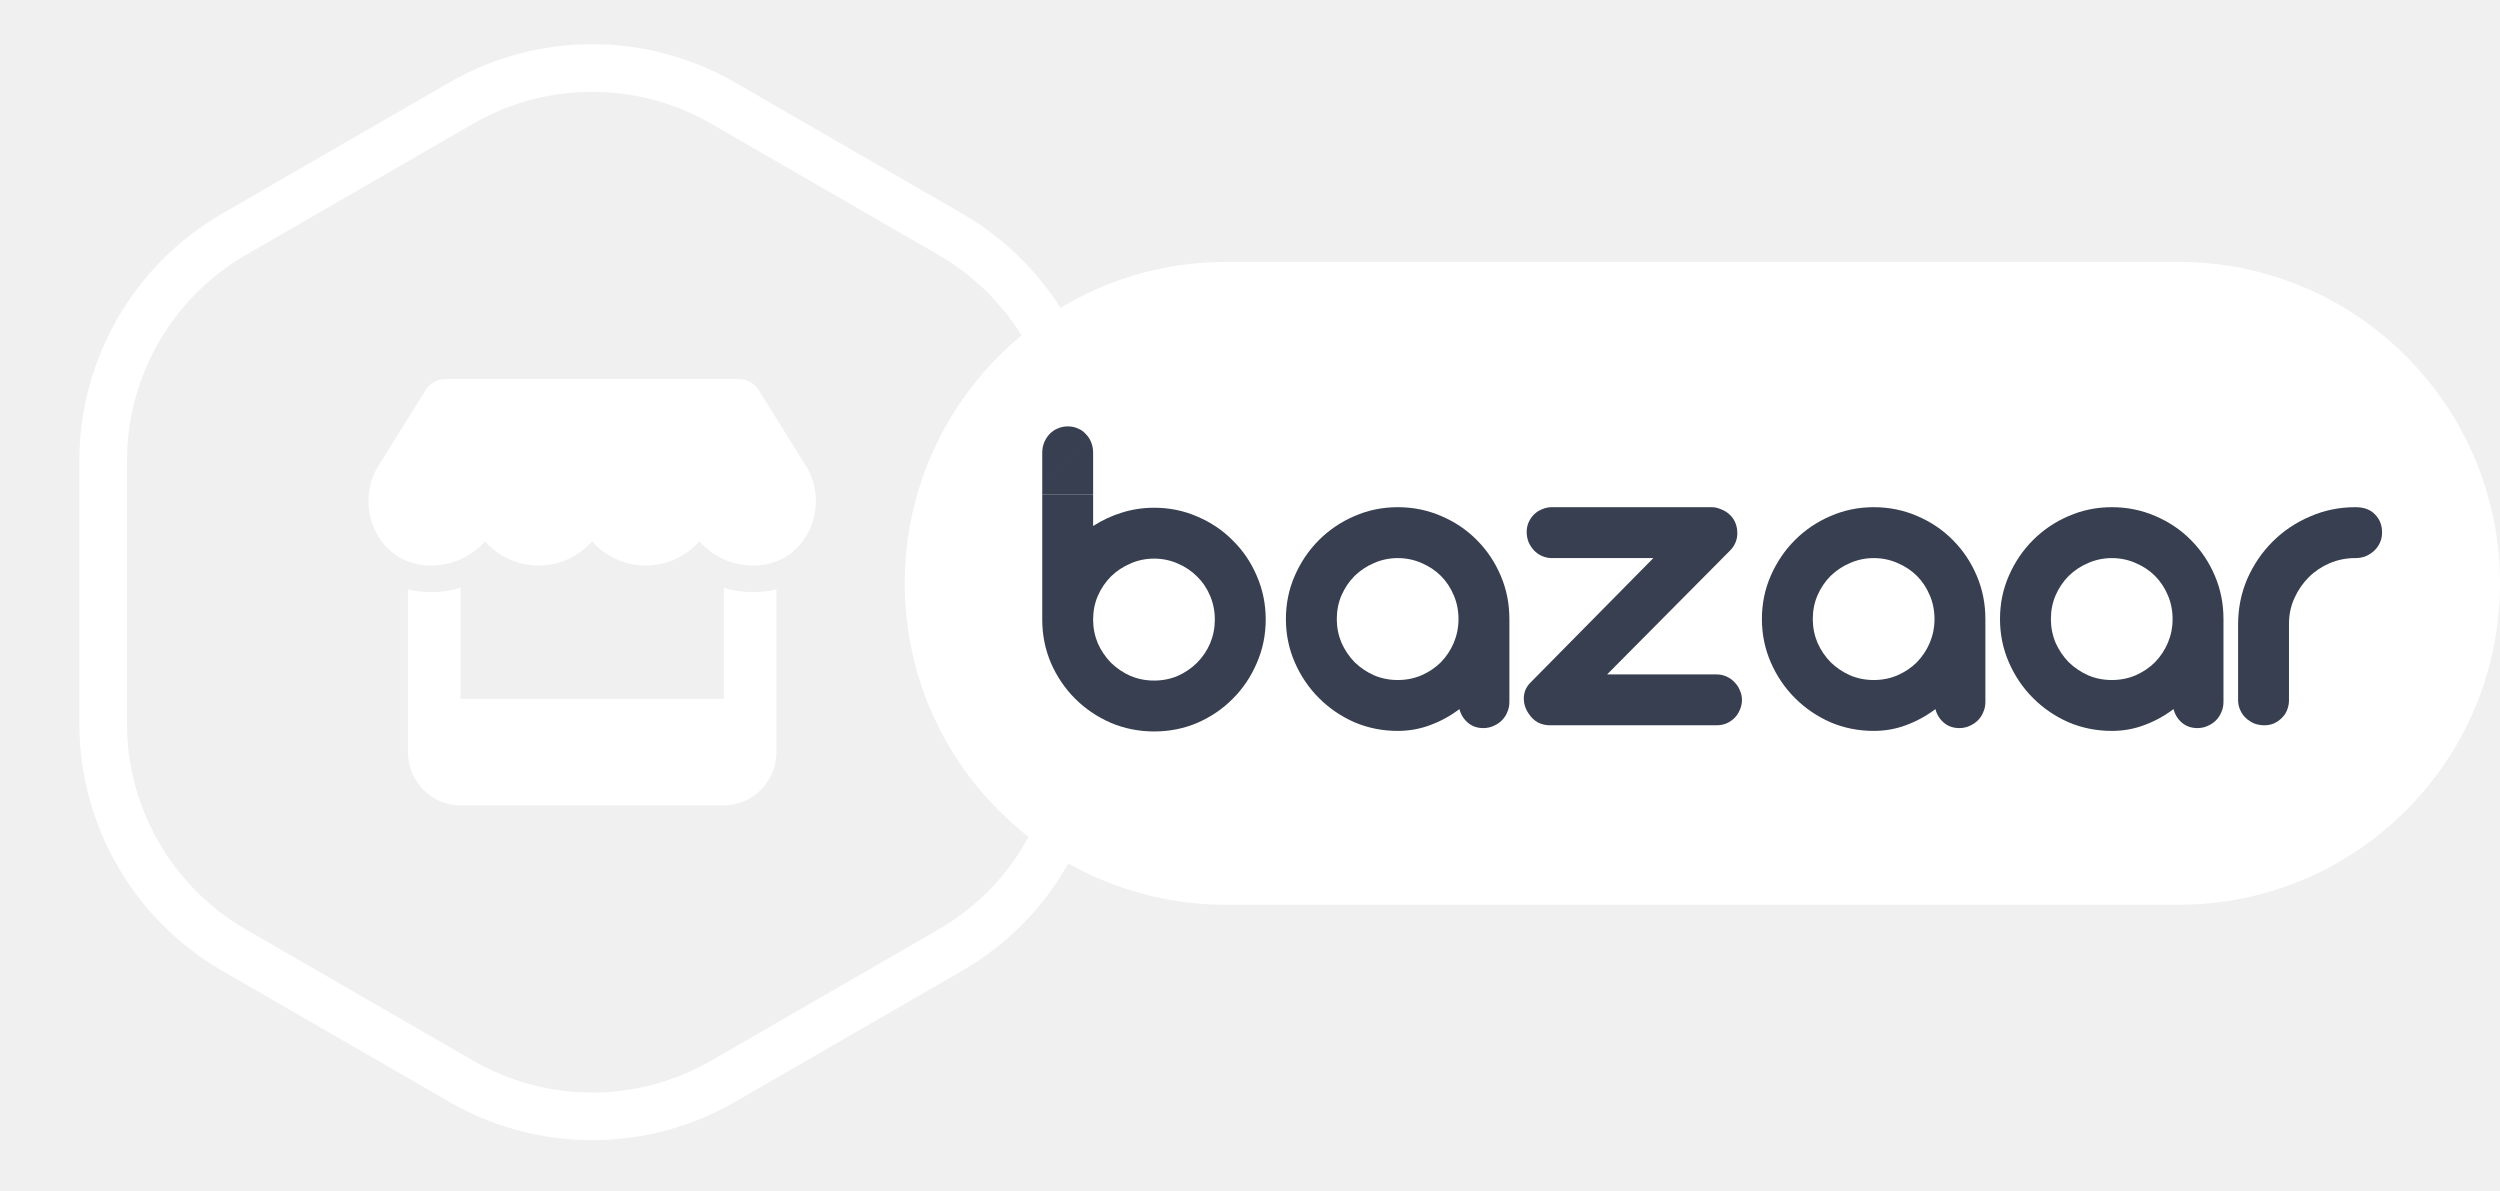
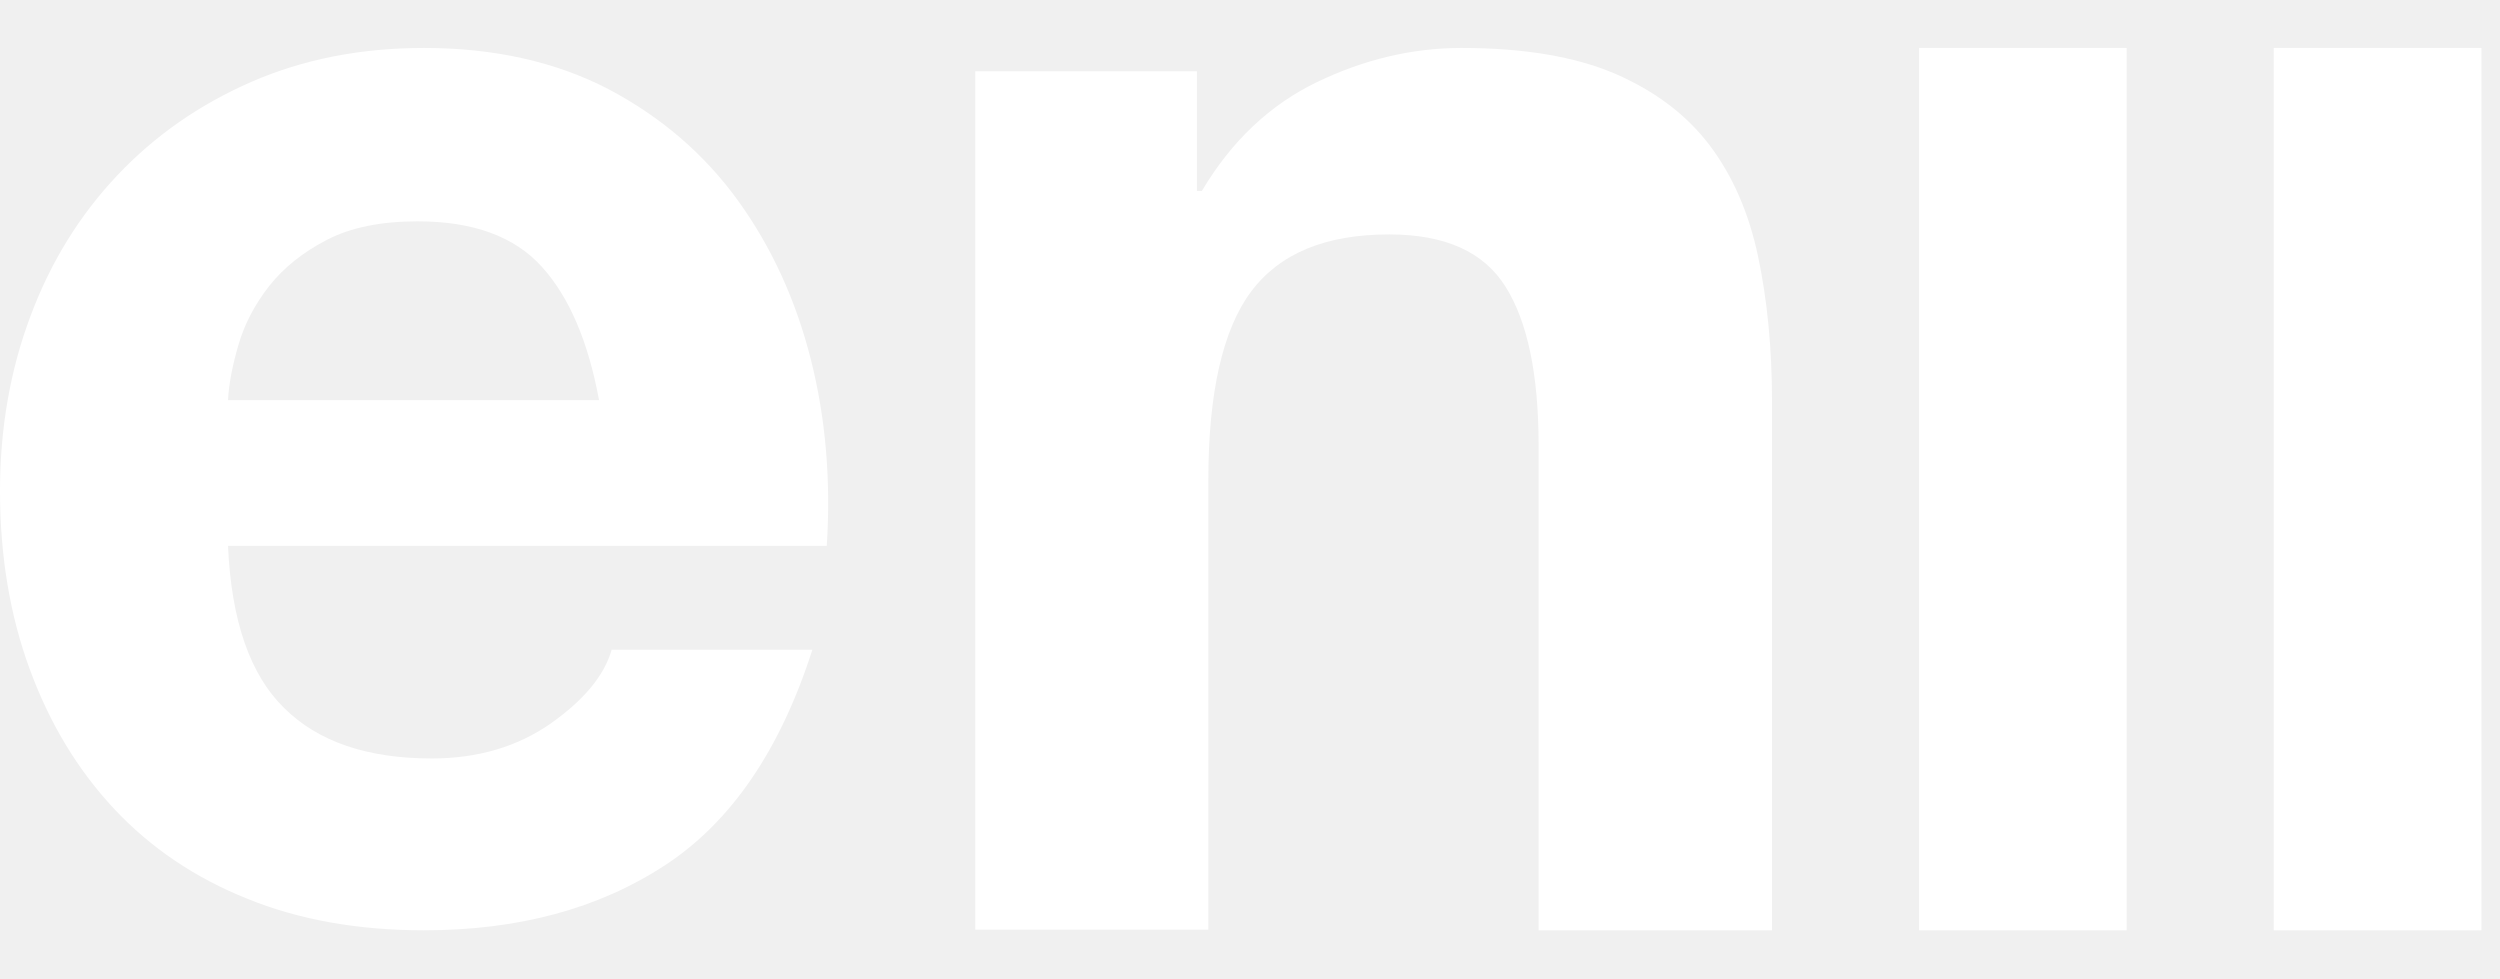
- <svg xmlns="http://www.w3.org/2000/svg" width="105" height="50" viewBox="0 0 105 50" fill="none">
-   <path d="M30.372 4.33L39.911 9.838C43.315 11.803 45.411 15.434 45.411 19.364V30.38C45.411 34.309 43.315 37.941 39.911 39.906L30.372 45.413C26.968 47.378 22.775 47.378 19.372 45.413L9.832 39.906C6.429 37.941 4.332 34.309 4.332 30.38V19.364C4.332 15.434 6.429 11.803 9.832 9.838L19.372 4.33C22.775 2.365 26.968 2.365 30.372 4.33Z" stroke="white" stroke-width="2" />
-   <g clip-path="url(#clip0_9681_88308)">
-     <path d="M32.04 23.724C31.905 23.742 31.767 23.753 31.622 23.753C30.724 23.753 29.922 23.354 29.373 22.738C28.824 23.354 28.022 23.753 27.121 23.753C26.219 23.753 25.418 23.354 24.868 22.738C24.319 23.354 23.521 23.753 22.616 23.753C21.718 23.753 20.916 23.354 20.367 22.738C19.818 23.354 19.017 23.753 18.113 23.753C17.973 23.753 17.832 23.742 17.695 23.724C15.784 23.466 14.88 21.185 15.902 19.548L17.882 16.377C18.058 16.092 18.373 15.918 18.709 15.918H31.034C31.369 15.918 31.684 16.092 31.86 16.377L33.839 19.548C34.865 21.189 33.957 23.466 32.04 23.724ZM32.185 24.833C32.302 24.816 32.471 24.788 32.61 24.753V31.587C32.61 32.822 31.618 33.825 30.399 33.825H19.345C18.124 33.825 17.134 32.822 17.134 31.587V24.753C17.268 24.788 17.405 24.816 17.547 24.833H17.552C17.733 24.858 17.922 24.872 18.113 24.872C18.543 24.872 18.958 24.805 19.345 24.683V29.349H30.399V24.686C30.786 24.805 31.197 24.872 31.622 24.872C31.815 24.872 32.002 24.858 32.185 24.833Z" fill="white" />
-   </g>
-   <rect x="39" y="12" width="65" height="25" rx="12.5" fill="white" stroke="white" stroke-width="2" />
-   <rect width="46.759" height="13.248" transform="translate(43.7743 17.9076)" fill="white" />
-   <path d="M71.892 21.302C72.023 21.302 72.155 21.332 72.286 21.391C72.424 21.444 72.542 21.516 72.641 21.608C72.752 21.713 72.834 21.831 72.887 21.962C72.939 22.094 72.966 22.228 72.966 22.366C72.972 22.504 72.949 22.639 72.897 22.77C72.844 22.901 72.769 23.016 72.67 23.115L67.499 28.325H72.089C72.24 28.325 72.381 28.354 72.512 28.413C72.644 28.472 72.755 28.551 72.847 28.65C72.946 28.748 73.021 28.863 73.074 28.994C73.133 29.119 73.162 29.254 73.162 29.398C73.162 29.543 73.133 29.68 73.074 29.812C73.021 29.943 72.946 30.058 72.847 30.157C72.755 30.248 72.644 30.324 72.512 30.383C72.381 30.436 72.24 30.462 72.089 30.462H65.096C64.912 30.462 64.745 30.422 64.594 30.344C64.443 30.258 64.322 30.147 64.23 30.009C64.059 29.779 63.983 29.526 64.003 29.25C64.023 29.027 64.115 28.834 64.279 28.669L69.44 23.44H65.175C65.031 23.44 64.893 23.41 64.761 23.351C64.63 23.292 64.519 23.213 64.427 23.115C64.335 23.016 64.259 22.901 64.2 22.77C64.147 22.632 64.121 22.491 64.121 22.346C64.121 22.202 64.147 22.067 64.2 21.943C64.259 21.811 64.335 21.7 64.427 21.608C64.519 21.516 64.63 21.444 64.761 21.391C64.893 21.332 65.031 21.302 65.175 21.302H71.892Z" fill="#373F50" />
-   <path d="M96.137 29.408C96.137 29.552 96.111 29.69 96.058 29.822C96.006 29.953 95.93 30.065 95.832 30.157C95.74 30.248 95.632 30.324 95.507 30.383C95.382 30.436 95.248 30.462 95.103 30.462C94.952 30.462 94.808 30.436 94.67 30.383C94.538 30.324 94.424 30.248 94.325 30.157C94.227 30.065 94.148 29.953 94.089 29.822C94.029 29.69 94 29.552 94 29.408V26.227C94 25.551 94.128 24.914 94.384 24.316C94.647 23.719 95.001 23.197 95.448 22.75C95.894 22.304 96.416 21.953 97.014 21.696C97.611 21.434 98.245 21.302 98.915 21.302H98.934C99.289 21.302 99.561 21.404 99.752 21.608C99.949 21.805 100.047 22.058 100.047 22.366C100.047 22.517 100.018 22.658 99.959 22.79C99.899 22.921 99.817 23.036 99.712 23.134C99.614 23.226 99.496 23.302 99.358 23.361C99.226 23.413 99.085 23.44 98.934 23.44H98.915C98.54 23.44 98.183 23.512 97.841 23.656C97.506 23.801 97.214 23.998 96.965 24.247C96.715 24.497 96.515 24.789 96.364 25.124C96.213 25.459 96.137 25.817 96.137 26.197V29.408Z" fill="#373F50" />
-   <path d="M54.008 26C54.008 25.35 54.133 24.743 54.382 24.178C54.632 23.607 54.97 23.108 55.397 22.681C55.824 22.255 56.319 21.92 56.884 21.677C57.455 21.427 58.063 21.302 58.706 21.302C59.356 21.302 59.967 21.427 60.538 21.677C61.109 21.92 61.605 22.255 62.025 22.681C62.452 23.108 62.787 23.607 63.03 24.178C63.273 24.743 63.394 25.35 63.394 26V29.487C63.394 29.638 63.364 29.779 63.306 29.91C63.253 30.042 63.177 30.157 63.079 30.255C62.98 30.354 62.862 30.432 62.724 30.491C62.593 30.55 62.452 30.58 62.301 30.58C62.045 30.58 61.828 30.505 61.651 30.354C61.474 30.203 61.355 30.012 61.296 29.782C60.922 30.065 60.515 30.288 60.075 30.452C59.642 30.616 59.185 30.698 58.706 30.698C58.063 30.698 57.455 30.577 56.884 30.334C56.319 30.084 55.824 29.746 55.397 29.319C54.97 28.893 54.632 28.394 54.382 27.822C54.133 27.251 54.008 26.644 54.008 26ZM56.145 26C56.145 26.348 56.211 26.68 56.342 26.995C56.48 27.304 56.664 27.576 56.894 27.813C57.13 28.042 57.403 28.226 57.711 28.364C58.02 28.495 58.352 28.561 58.706 28.561C59.061 28.561 59.392 28.495 59.701 28.364C60.016 28.226 60.288 28.042 60.518 27.813C60.748 27.576 60.929 27.304 61.06 26.995C61.191 26.68 61.257 26.348 61.257 26C61.257 25.646 61.191 25.314 61.06 25.006C60.929 24.691 60.748 24.418 60.518 24.188C60.288 23.958 60.016 23.778 59.701 23.646C59.392 23.509 59.061 23.44 58.706 23.44C58.358 23.44 58.026 23.509 57.711 23.646C57.403 23.778 57.13 23.958 56.894 24.188C56.664 24.418 56.48 24.691 56.342 25.006C56.211 25.314 56.145 25.646 56.145 26Z" fill="#373F50" />
-   <path d="M84 26C84 25.35 84.125 24.743 84.374 24.178C84.624 23.607 84.962 23.108 85.389 22.681C85.816 22.255 86.311 21.92 86.876 21.677C87.447 21.427 88.054 21.302 88.698 21.302C89.348 21.302 89.959 21.427 90.53 21.677C91.101 21.92 91.597 22.255 92.017 22.681C92.444 23.108 92.779 23.607 93.022 24.178C93.264 24.743 93.386 25.35 93.386 26V29.487C93.386 29.638 93.356 29.779 93.297 29.91C93.245 30.042 93.169 30.157 93.071 30.255C92.972 30.354 92.854 30.432 92.716 30.491C92.585 30.55 92.444 30.58 92.293 30.58C92.037 30.58 91.82 30.505 91.643 30.354C91.465 30.203 91.347 30.012 91.288 29.782C90.914 30.065 90.507 30.288 90.067 30.452C89.633 30.616 89.177 30.698 88.698 30.698C88.054 30.698 87.447 30.577 86.876 30.334C86.311 30.084 85.816 29.746 85.389 29.319C84.962 28.893 84.624 28.394 84.374 27.822C84.125 27.251 84 26.644 84 26ZM86.137 26C86.137 26.348 86.203 26.68 86.334 26.995C86.472 27.304 86.656 27.576 86.886 27.813C87.122 28.042 87.395 28.226 87.703 28.364C88.012 28.495 88.343 28.561 88.698 28.561C89.052 28.561 89.384 28.495 89.693 28.364C90.008 28.226 90.28 28.042 90.51 27.813C90.74 27.576 90.92 27.304 91.052 26.995C91.183 26.68 91.249 26.348 91.249 26C91.249 25.646 91.183 25.314 91.052 25.006C90.92 24.691 90.74 24.418 90.51 24.188C90.28 23.958 90.008 23.778 89.693 23.646C89.384 23.509 89.052 23.44 88.698 23.44C88.35 23.44 88.018 23.509 87.703 23.646C87.395 23.778 87.122 23.958 86.886 24.188C86.656 24.418 86.472 24.691 86.334 25.006C86.203 25.314 86.137 25.646 86.137 26Z" fill="#373F50" />
-   <path d="M74 26C74 25.35 74.125 24.743 74.374 24.178C74.624 23.607 74.962 23.108 75.389 22.681C75.816 22.255 76.311 21.92 76.876 21.677C77.447 21.427 78.054 21.302 78.698 21.302C79.348 21.302 79.959 21.427 80.53 21.677C81.101 21.92 81.597 22.255 82.017 22.681C82.444 23.108 82.779 23.607 83.022 24.178C83.264 24.743 83.386 25.35 83.386 26V29.487C83.386 29.638 83.356 29.779 83.297 29.91C83.245 30.042 83.169 30.157 83.071 30.255C82.972 30.354 82.854 30.432 82.716 30.491C82.585 30.55 82.444 30.58 82.293 30.58C82.037 30.58 81.82 30.505 81.643 30.354C81.465 30.203 81.347 30.012 81.288 29.782C80.914 30.065 80.507 30.288 80.067 30.452C79.633 30.616 79.177 30.698 78.698 30.698C78.054 30.698 77.447 30.577 76.876 30.334C76.311 30.084 75.816 29.746 75.389 29.319C74.962 28.893 74.624 28.394 74.374 27.822C74.125 27.251 74 26.644 74 26ZM76.137 26C76.137 26.348 76.203 26.68 76.334 26.995C76.472 27.304 76.656 27.576 76.886 27.813C77.122 28.042 77.395 28.226 77.703 28.364C78.012 28.495 78.343 28.561 78.698 28.561C79.052 28.561 79.384 28.495 79.693 28.364C80.008 28.226 80.28 28.042 80.51 27.813C80.74 27.576 80.92 27.304 81.052 26.995C81.183 26.68 81.249 26.348 81.249 26C81.249 25.646 81.183 25.314 81.052 25.006C80.92 24.691 80.74 24.418 80.51 24.188C80.28 23.958 80.008 23.778 79.693 23.646C79.384 23.509 79.052 23.44 78.698 23.44C78.35 23.44 78.018 23.509 77.703 23.646C77.395 23.778 77.122 23.958 76.886 24.188C76.656 24.418 76.472 24.691 76.334 25.006C76.203 25.314 76.137 25.646 76.137 26Z" fill="#373F50" />
-   <mask id="mask0_9681_88308" style="mask-type:alpha" maskUnits="userSpaceOnUse" x="43" y="17" width="11" height="14">
-     <path d="M43.774 19.02C43.774 18.863 43.801 18.718 43.853 18.587C43.912 18.449 43.988 18.331 44.08 18.233C44.178 18.128 44.293 18.049 44.424 17.996C44.556 17.937 44.697 17.908 44.848 17.908C45.005 17.908 45.147 17.937 45.271 17.996C45.403 18.049 45.514 18.128 45.606 18.233C45.705 18.331 45.78 18.449 45.833 18.587C45.885 18.718 45.911 18.863 45.911 19.02V22.093C46.286 21.85 46.686 21.663 47.113 21.532C47.546 21.394 47.999 21.325 48.472 21.325C49.122 21.325 49.73 21.45 50.294 21.699C50.865 21.942 51.361 22.277 51.781 22.704C52.208 23.124 52.543 23.62 52.786 24.191C53.035 24.762 53.16 25.373 53.16 26.023C53.16 26.666 53.035 27.274 52.786 27.845C52.543 28.416 52.208 28.915 51.781 29.342C51.361 29.769 50.865 30.107 50.294 30.357C49.73 30.599 49.122 30.721 48.472 30.721C47.829 30.721 47.221 30.599 46.65 30.357C46.079 30.107 45.58 29.769 45.153 29.342C44.726 28.915 44.388 28.416 44.139 27.845C43.896 27.274 43.774 26.666 43.774 26.023V19.02ZM45.911 26.023C45.911 26.371 45.977 26.703 46.108 27.018C46.246 27.326 46.43 27.599 46.66 27.835C46.896 28.065 47.169 28.249 47.477 28.387C47.786 28.518 48.118 28.584 48.472 28.584C48.827 28.584 49.158 28.518 49.467 28.387C49.776 28.249 50.045 28.065 50.275 27.835C50.511 27.599 50.695 27.326 50.826 27.018C50.957 26.703 51.023 26.371 51.023 26.023C51.023 25.669 50.957 25.337 50.826 25.028C50.695 24.713 50.511 24.441 50.275 24.211C50.045 23.981 49.776 23.8 49.467 23.669C49.158 23.531 48.827 23.462 48.472 23.462C48.118 23.462 47.786 23.531 47.477 23.669C47.169 23.8 46.896 23.981 46.66 24.211C46.43 24.441 46.246 24.713 46.108 25.028C45.977 25.337 45.911 25.669 45.911 26.023Z" fill="black" />
-   </mask>
-   <g mask="url(#mask0_9681_88308)">
-     <rect x="43.252" y="20.78" width="10.359" height="10.446" fill="#373F50" />
-     <path d="M44.554 25.852C44.554 23.616 46.366 21.804 48.601 21.804H53.781V29.9H48.601C46.366 29.9 44.554 28.087 44.554 25.852V25.852Z" fill="#373F50" />
-     <ellipse cx="48.431" cy="25.959" rx="2.481" ry="2.481" fill="#373F50" />
-     <path d="M43.296 20.78L53.568 10.508V20.78H43.296Z" fill="#373F50" />
-     <path d="M53.611 10.508L43.339 20.78L43.339 10.508L53.611 10.508Z" fill="#373F50" />
-     <path d="M49.76 25.701L39.488 35.972L39.488 25.701L49.76 25.701Z" fill="#373F50" />
-     <circle cx="48.431" cy="25.959" r="1.001" fill="#373F50" />
-     <path d="M48.388 23.479C48.714 23.479 49.036 23.543 49.337 23.667C49.638 23.792 49.912 23.975 50.142 24.205C50.372 24.436 50.555 24.709 50.68 25.01C50.804 25.311 50.869 25.634 50.869 25.959C50.869 26.285 50.804 26.608 50.68 26.909C50.555 27.21 50.372 27.483 50.142 27.714C49.912 27.944 49.638 28.127 49.337 28.252C49.036 28.376 48.714 28.44 48.388 28.44L48.388 25.959L48.388 23.479Z" fill="#373F50" />
-   </g>
-   <defs>
-     <clipPath id="clip0_9681_88308">
-       <rect width="19.897" height="17.908" fill="white" transform="translate(14.9231 15.9178)" />
-     </clipPath>
-   </defs>
+ <svg xmlns="http://www.w3.org/2000/svg" width="46" height="18" viewBox="0 0 68 24" fill="none">
+   <path d="M20.069 4.146C19.154 2.882 17.977 1.875 16.555 1.123C15.126 0.38 13.45 0 11.53 0C9.814 0 8.253 0.306 6.831 0.925C5.418 1.544 4.208 2.387 3.187 3.469C2.174 4.542 1.381 5.814 0.833 7.284C0.278 8.754 0 10.348 0 12.05C0 13.809 0.27 15.436 0.809 16.898C1.348 18.367 2.108 19.631 3.105 20.697C4.094 21.754 5.303 22.571 6.725 23.141C8.147 23.719 9.757 24 11.53 24C14.096 24 16.278 23.414 18.084 22.233C19.881 21.06 21.221 19.102 22.096 16.369H16.637C16.433 17.079 15.877 17.74 14.978 18.376C14.079 19.003 13.001 19.326 11.742 19.326C9.994 19.326 8.654 18.871 7.73 17.955C6.799 17.046 6.292 15.576 6.202 13.544H22.488C22.602 11.785 22.463 10.084 22.055 8.473C21.646 6.855 20.984 5.41 20.069 4.146ZM6.202 9.572C6.227 9.126 6.325 8.622 6.488 8.069C6.652 7.507 6.929 6.979 7.322 6.475C7.714 5.979 8.237 5.558 8.891 5.22C9.544 4.881 10.37 4.716 11.358 4.716C12.87 4.716 13.998 5.129 14.741 5.955C15.485 6.78 16 7.986 16.294 9.58H6.202V9.572Z" fill="white" />
+   <path d="M46.501 2.646C45.873 1.818 45.02 1.175 43.933 0.702C42.846 0.237 41.449 0 39.751 0C38.412 0 37.099 0.313 35.819 0.93C34.54 1.547 33.494 2.536 32.691 3.889H32.557V0.634H26.527V23.983H32.867V11.751C32.867 9.375 33.26 7.659 34.029 6.628C34.807 5.588 36.054 5.072 37.785 5.072C39.307 5.072 40.361 5.546 40.955 6.501C41.549 7.448 41.85 8.885 41.85 10.812V24H48.199V9.629C48.199 8.192 48.073 6.873 47.822 5.681C47.571 4.489 47.128 3.474 46.501 2.646Z" fill="white" />
+   <path d="M57.846 0H52.199V24H57.846V0Z" fill="white" />
+   <path d="M67.496 0H61.846V24H67.496V0Z" fill="white" />
</svg>
